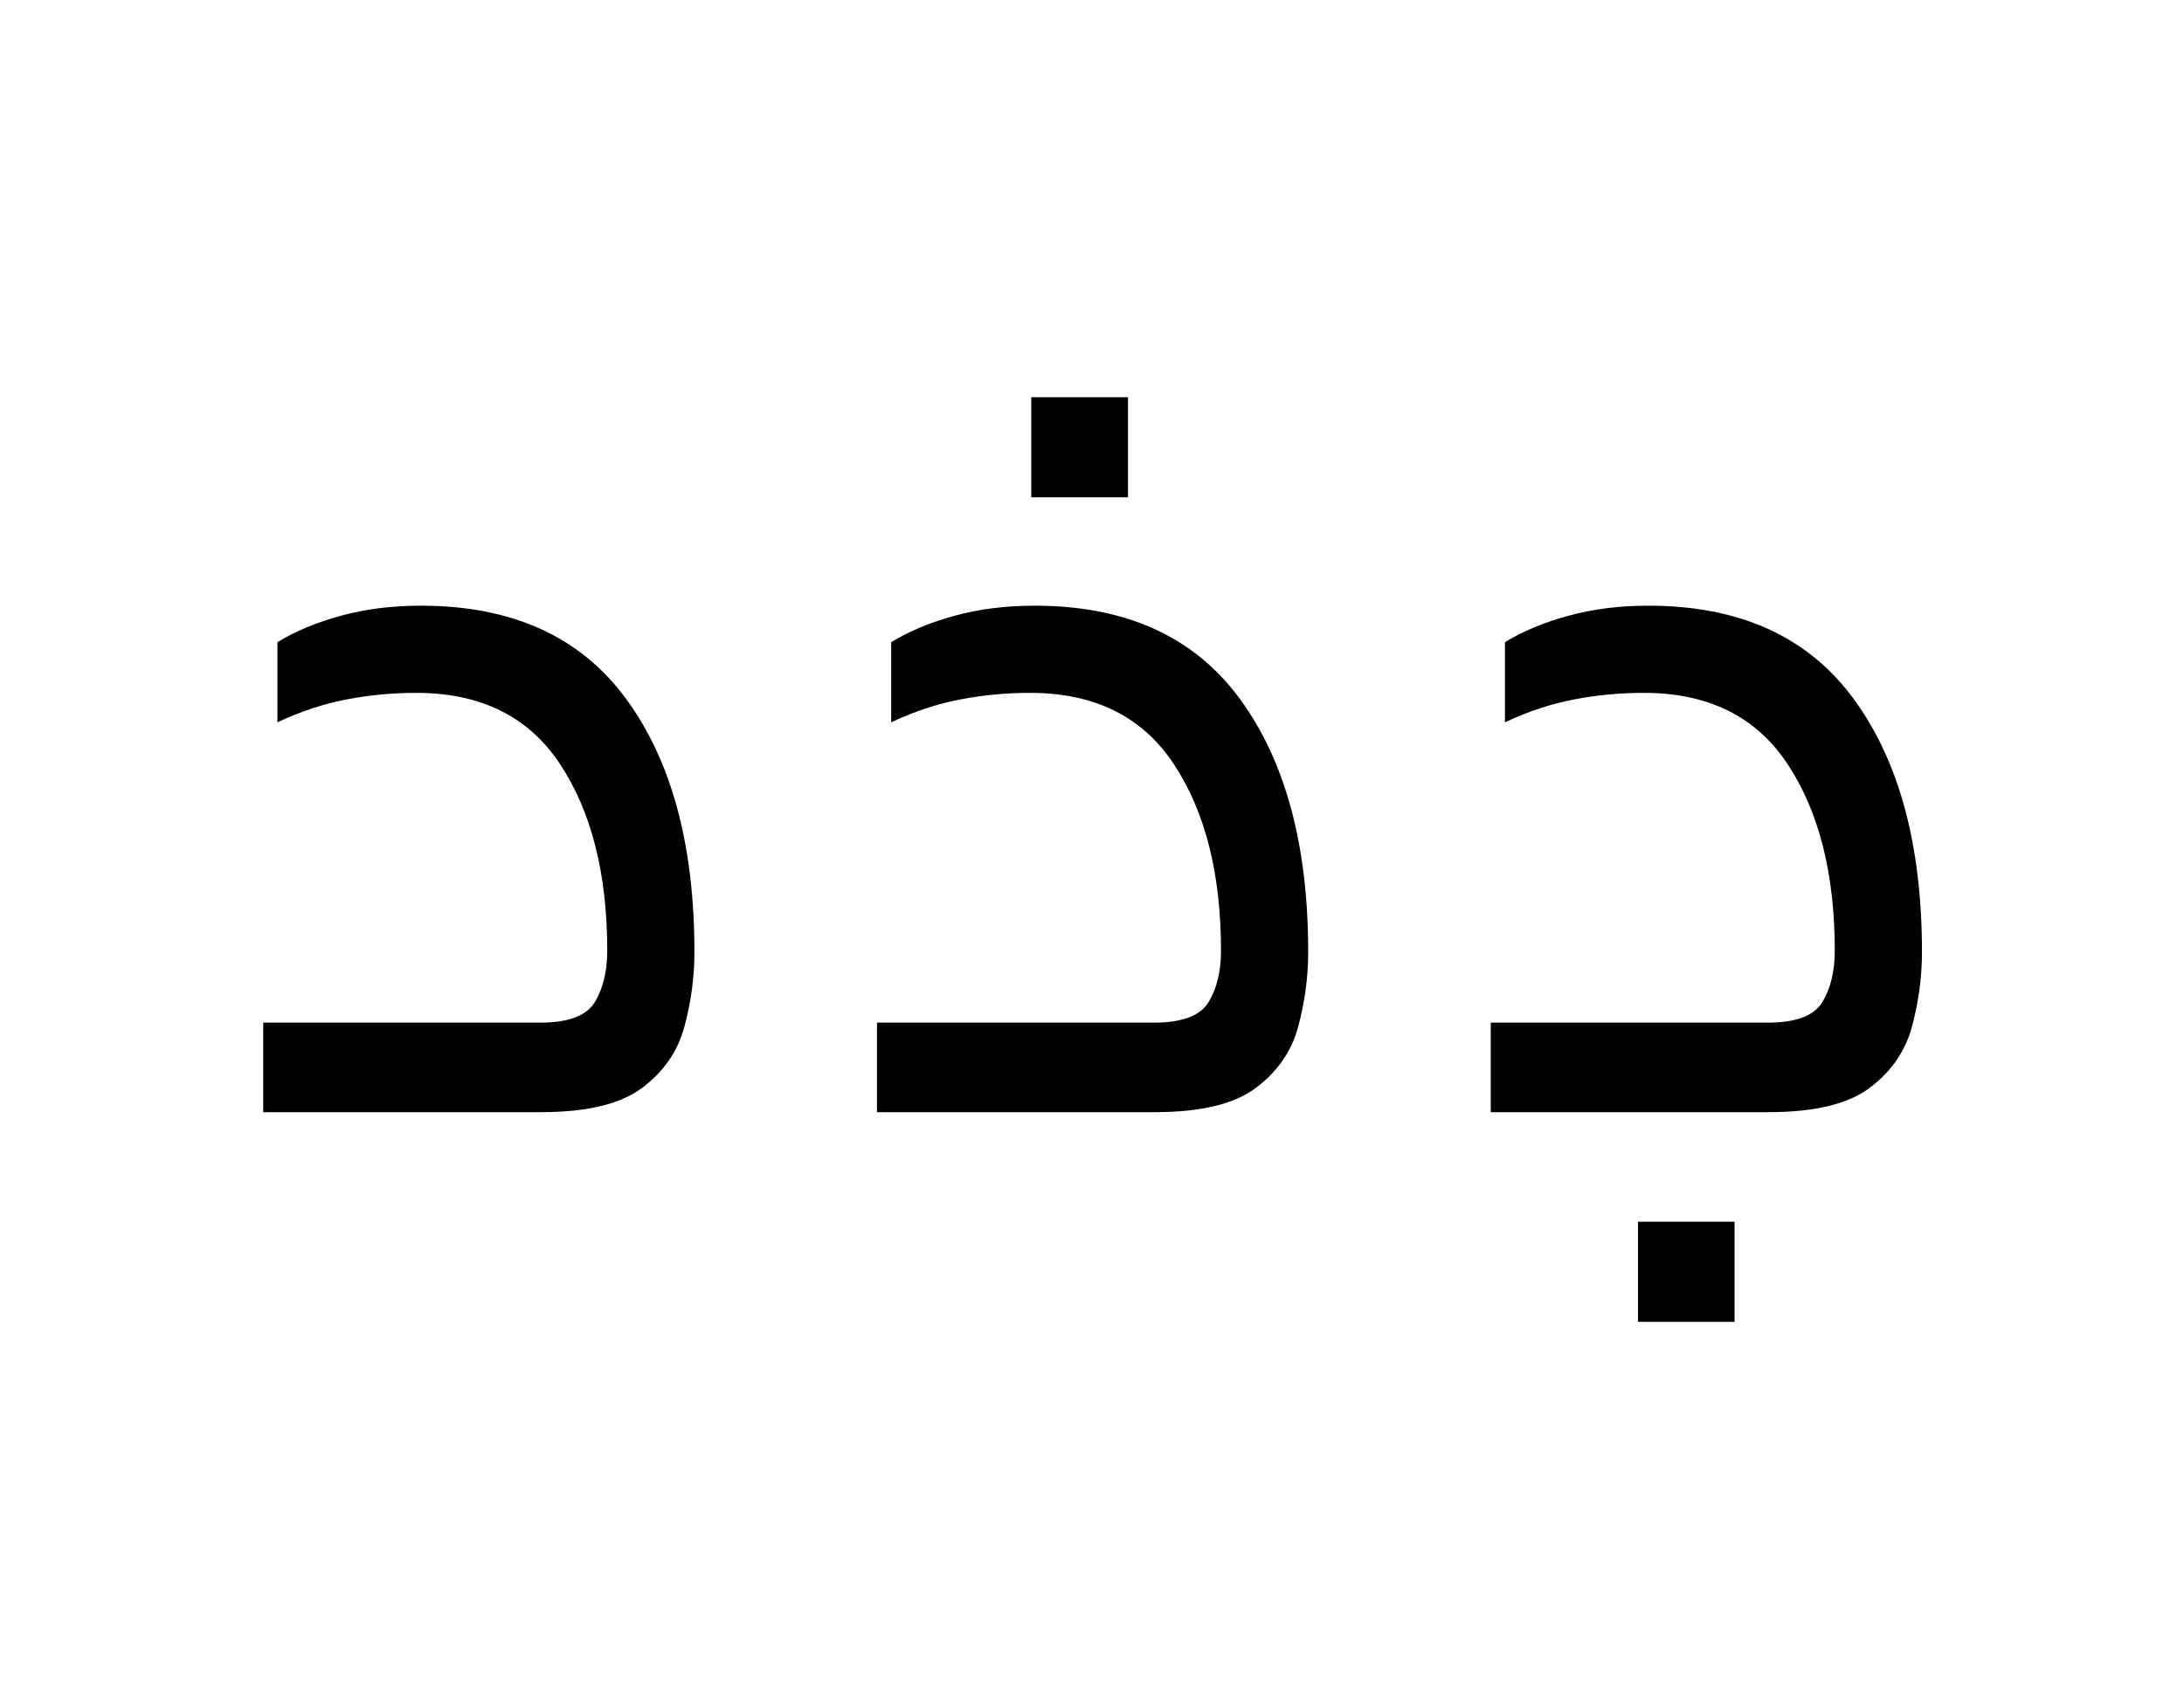
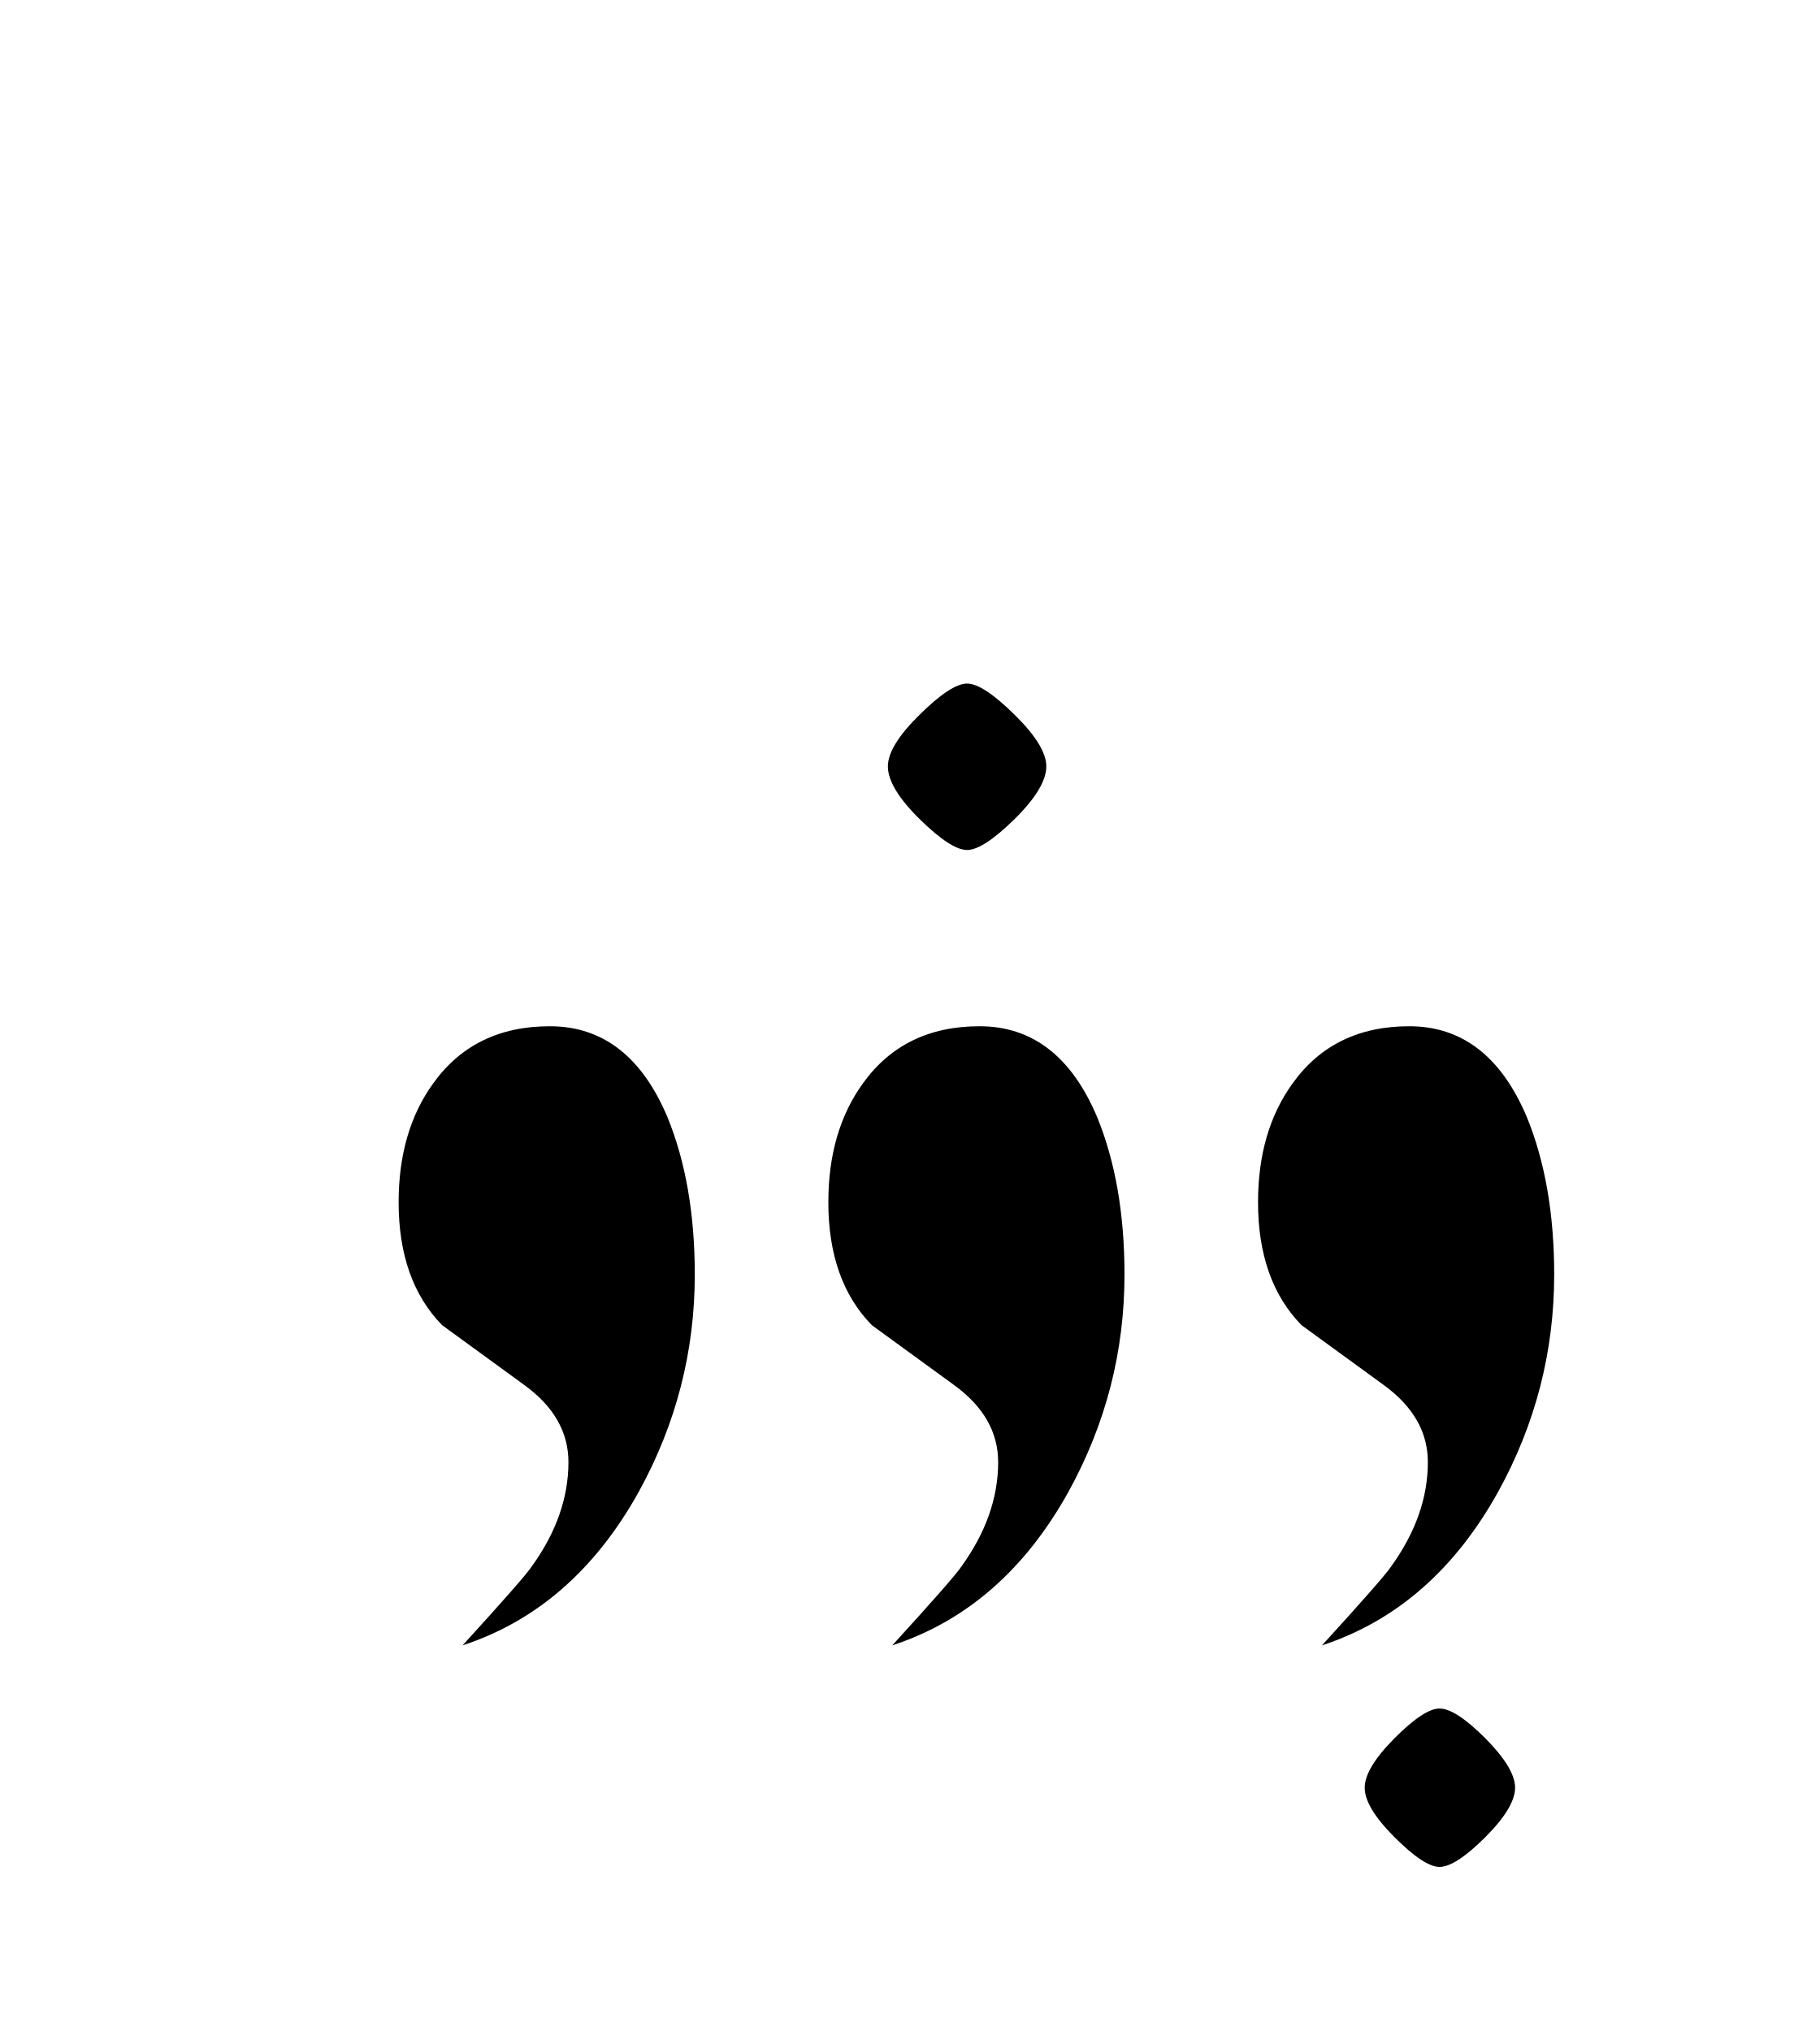
- <svg xmlns="http://www.w3.org/2000/svg" xmlns:xlink="http://www.w3.org/1999/xlink" width="203.938pt" height="159.312pt" viewBox="0 0 203.938 159.312" version="1.1" id="syriac-dalath-rish">
+ <svg xmlns="http://www.w3.org/2000/svg" xmlns:xlink="http://www.w3.org/1999/xlink" width="109.812pt" height="122.609pt" viewBox="0 0 109.812 122.609" version="1.1" id="syriac-dalath-rish">
  <defs>
    <g>
      <symbol overflow="visible" id="syriac-dalath-rish:glyph0-0">
-         <path style="stroke:none;" d="M 55.547 -78.547 L 55.547 0 L 10.344 0 L 10.344 -78.547 Z M 49.938 -72.938 L 15.953 -72.938 L 15.953 -5.609 L 49.938 -5.609 Z M 49.938 -72.938 " />
+         <path style="stroke:none;" d="" />
      </symbol>
      <symbol overflow="visible" id="syriac-dalath-rish:glyph0-1">
-         <path style="stroke:none;" d="M 8.578 -8.359 L 34.438 -8.359 C 37.07 -8.359 38.773 -9 39.547 -10.281 C 40.316 -11.562 40.703 -13.156 40.703 -15.062 C 40.703 -22.25 39.234 -28.062 36.297 -32.5 C 33.367 -36.938 28.895 -39.156 22.875 -39.156 C 20.676 -39.156 18.516 -38.953 16.391 -38.547 C 14.266 -38.148 12.102 -37.438 9.906 -36.406 L 9.906 -43.891 C 11.594 -44.922 13.57 -45.742 15.844 -46.359 C 18.113 -46.984 20.602 -47.297 23.312 -47.297 C 31.82 -47.297 38.203 -44.398 42.453 -38.609 C 46.711 -32.816 48.844 -24.93 48.844 -14.953 C 48.844 -12.609 48.531 -10.281 47.906 -7.969 C 47.281 -5.664 45.957 -3.758 43.938 -2.25 C 41.926 -0.75 38.797 0 34.547 0 L 8.578 0 Z M 8.578 -8.359 " />
+         <path style="stroke:none;" d="M 25.938 -8.859 C 25.938 -4.203 24.812 0.164 22.562 4.25 C 19.945 8.969 16.398 12.062 11.922 13.531 C 14.43 10.781 15.828 9.188 16.109 8.75 C 17.578 6.707 18.312 4.613 18.312 2.469 C 18.312 0.645 17.414 -0.91 15.625 -2.203 L 10.688 -5.797 C 8.938 -7.586 8.062 -10.062 8.062 -13.219 C 8.062 -16.082 8.758 -18.477 10.156 -20.406 C 11.801 -22.695 14.145 -23.844 17.188 -23.844 C 20.375 -23.844 22.738 -22.02 24.281 -18.375 C 25.383 -15.688 25.938 -12.516 25.938 -8.859 Z M 25.938 -8.859 " />
      </symbol>
      <symbol overflow="visible" id="syriac-dalath-rish:glyph0-2">
-         <path style="stroke:none;" d="M 22.984 -66.766 L 32.016 -66.766 L 32.016 -57.422 L 22.984 -57.422 Z M 8.578 -8.359 L 34.438 -8.359 C 37.07 -8.359 38.773 -9 39.547 -10.281 C 40.316 -11.562 40.703 -13.156 40.703 -15.062 C 40.703 -22.25 39.234 -28.062 36.297 -32.5 C 33.367 -36.938 28.895 -39.156 22.875 -39.156 C 20.676 -39.156 18.516 -38.953 16.391 -38.547 C 14.266 -38.148 12.102 -37.438 9.906 -36.406 L 9.906 -43.891 C 11.594 -44.922 13.57 -45.742 15.844 -46.359 C 18.113 -46.984 20.602 -47.297 23.312 -47.297 C 31.82 -47.297 38.203 -44.398 42.453 -38.609 C 46.711 -32.816 48.844 -24.93 48.844 -14.953 C 48.844 -12.609 48.531 -10.281 47.906 -7.969 C 47.281 -5.664 45.957 -3.758 43.938 -2.25 C 41.926 -0.75 38.797 0 34.547 0 L 8.578 0 Z M 8.578 -8.359 " />
+         <path style="stroke:none;" d="M 21.219 -39.531 C 21.219 -38.676 20.582 -37.617 19.312 -36.359 C 18.039 -35.109 17.082 -34.484 16.438 -34.484 C 15.789 -34.484 14.832 -35.109 13.562 -36.359 C 12.289 -37.617 11.656 -38.676 11.656 -39.531 C 11.656 -40.352 12.289 -41.391 13.562 -42.641 C 14.832 -43.898 15.789 -44.531 16.438 -44.531 C 17.082 -44.531 18.039 -43.898 19.312 -42.641 C 20.582 -41.391 21.219 -40.352 21.219 -39.531 Z M 25.938 -8.859 C 25.938 -4.203 24.812 0.164 22.562 4.25 C 19.945 8.969 16.398 12.062 11.922 13.531 C 14.43 10.781 15.828 9.188 16.109 8.75 C 17.578 6.707 18.312 4.613 18.312 2.469 C 18.312 0.645 17.414 -0.91 15.625 -2.203 L 10.688 -5.797 C 8.938 -7.586 8.062 -10.062 8.062 -13.219 C 8.062 -16.082 8.758 -18.477 10.156 -20.406 C 11.801 -22.695 14.145 -23.844 17.188 -23.844 C 20.375 -23.844 22.738 -22.02 24.281 -18.375 C 25.383 -15.688 25.938 -12.516 25.938 -8.859 Z M 25.938 -8.859 " />
      </symbol>
      <symbol overflow="visible" id="syriac-dalath-rish:glyph0-3">
-         <path style="stroke:none;" d="M 8.578 -8.359 L 34.438 -8.359 C 37.07 -8.359 38.773 -9 39.547 -10.281 C 40.316 -11.562 40.703 -13.156 40.703 -15.062 C 40.703 -22.25 39.234 -28.062 36.297 -32.5 C 33.367 -36.938 28.895 -39.156 22.875 -39.156 C 20.676 -39.156 18.516 -38.953 16.391 -38.547 C 14.266 -38.148 12.102 -37.438 9.906 -36.406 L 9.906 -43.891 C 11.594 -44.922 13.57 -45.742 15.844 -46.359 C 18.113 -46.984 20.602 -47.297 23.312 -47.297 C 31.82 -47.297 38.203 -44.398 42.453 -38.609 C 46.711 -32.816 48.844 -24.93 48.844 -14.953 C 48.844 -12.609 48.531 -10.281 47.906 -7.969 C 47.281 -5.664 45.957 -3.758 43.938 -2.25 C 41.926 -0.75 38.797 0 34.547 0 L 8.578 0 Z M 22.328 10.234 L 31.344 10.234 L 31.344 19.578 L 22.328 19.578 Z M 22.328 10.234 " />
+         <path style="stroke:none;" d="M 25.938 -8.859 C 25.938 -4.203 24.812 0.164 22.562 4.25 C 19.945 8.969 16.398 12.062 11.922 13.531 C 14.43 10.781 15.828 9.188 16.109 8.75 C 17.578 6.707 18.312 4.613 18.312 2.469 C 18.312 0.645 17.414 -0.91 15.625 -2.203 L 10.688 -5.797 C 8.938 -7.586 8.062 -10.062 8.062 -13.219 C 8.062 -16.082 8.758 -18.477 10.156 -20.406 C 11.801 -22.695 14.145 -23.844 17.188 -23.844 C 20.375 -23.844 22.738 -22.02 24.281 -18.375 C 25.383 -15.688 25.938 -12.516 25.938 -8.859 Z M 23.578 22.125 C 23.578 22.914 22.977 23.91 21.781 25.109 C 20.582 26.305 19.66 26.906 19.016 26.906 C 18.398 26.906 17.492 26.305 16.297 25.109 C 15.098 23.91 14.5 22.914 14.5 22.125 C 14.5 21.344 15.098 20.348 16.297 19.141 C 17.492 17.941 18.398 17.344 19.016 17.344 C 19.66 17.344 20.582 17.941 21.781 19.141 C 22.977 20.348 23.578 21.344 23.578 22.125 Z M 23.578 22.125 " />
      </symbol>
    </g>
  </defs>
  <g id="syriac-dalath-rish:surface1">
    <g style="fill:rgb(0%,0%,0%);fill-opacity:1;">
-       <use xlink:href="#syriac-dalath-rish:glyph0-1" x="16" y="103.859" class="c2" />
-       <use xlink:href="#syriac-dalath-rish:glyph0-2" x="73.312" y="103.859" class="c1" />
-       <use xlink:href="#syriac-dalath-rish:glyph0-3" x="130.625" y="103.859" class="c0" />
+       <use xlink:href="#syriac-dalath-rish:glyph0-1" x="16" y="85.797" class="c0" />
+       <use xlink:href="#syriac-dalath-rish:glyph0-2" x="41.938" y="85.797" class="c1" />
+       <use xlink:href="#syriac-dalath-rish:glyph0-3" x="67.875" y="85.797" class="c2" />
    </g>
  </g>
</svg>
